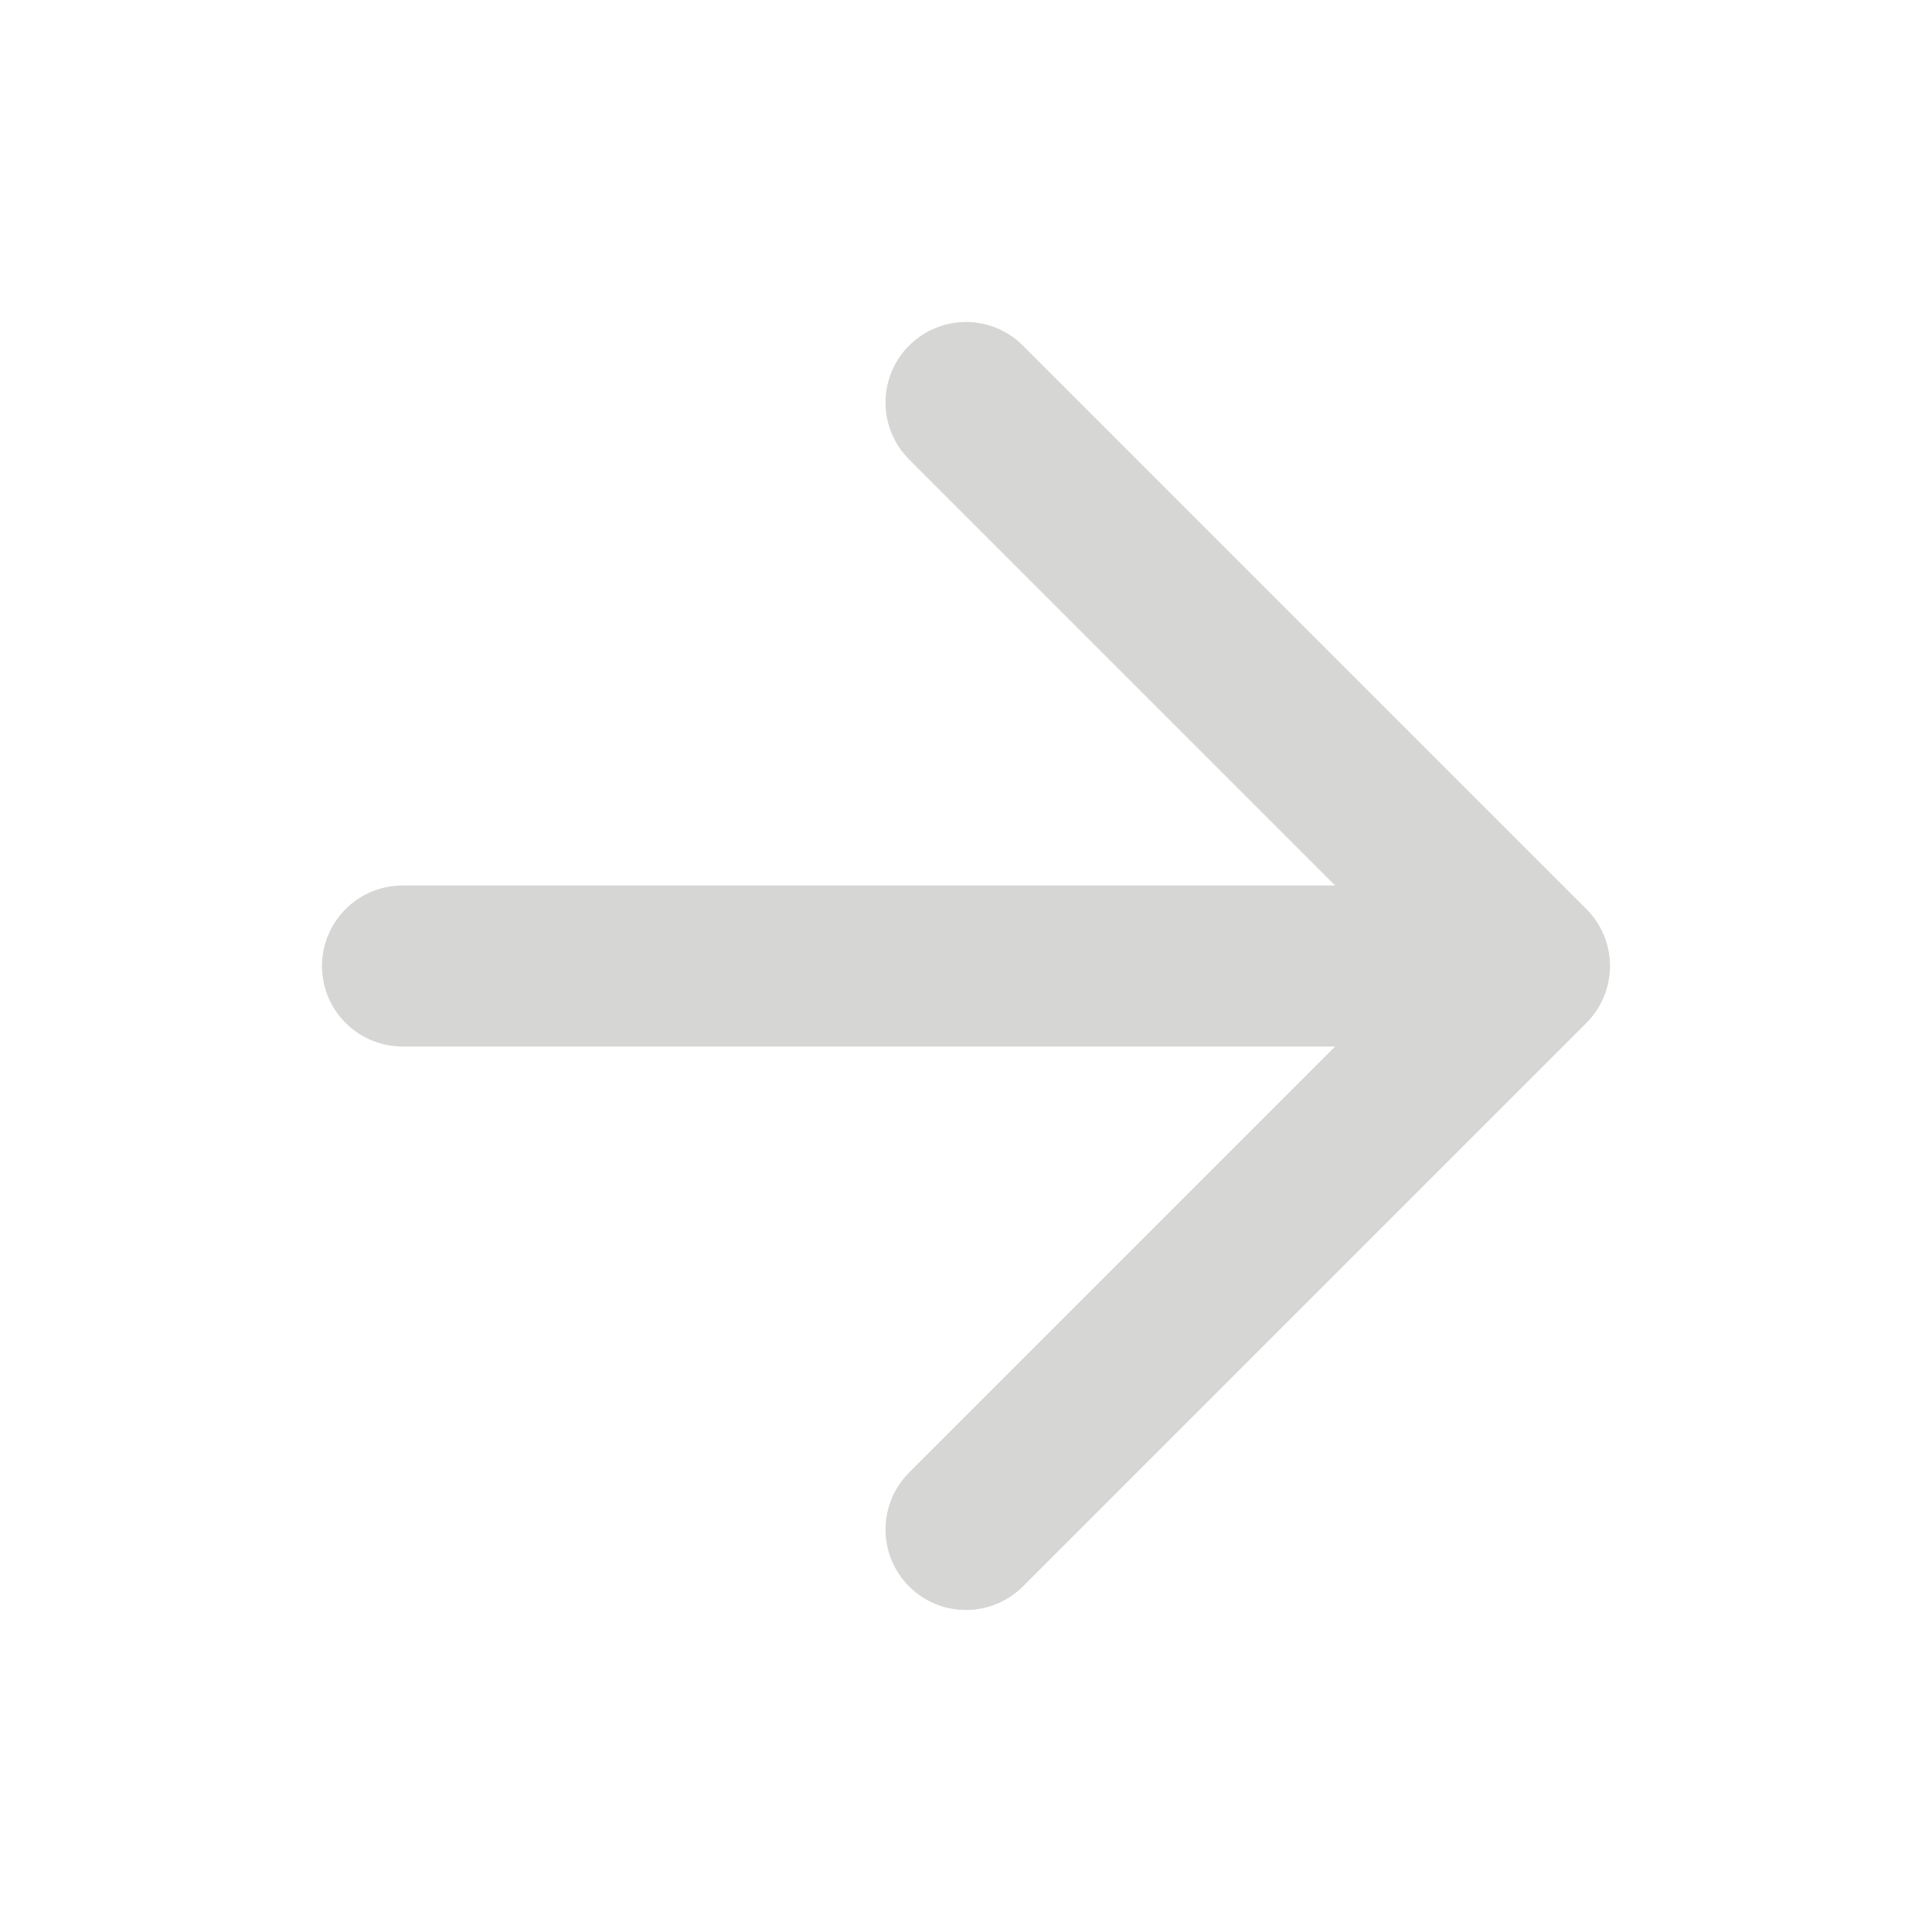
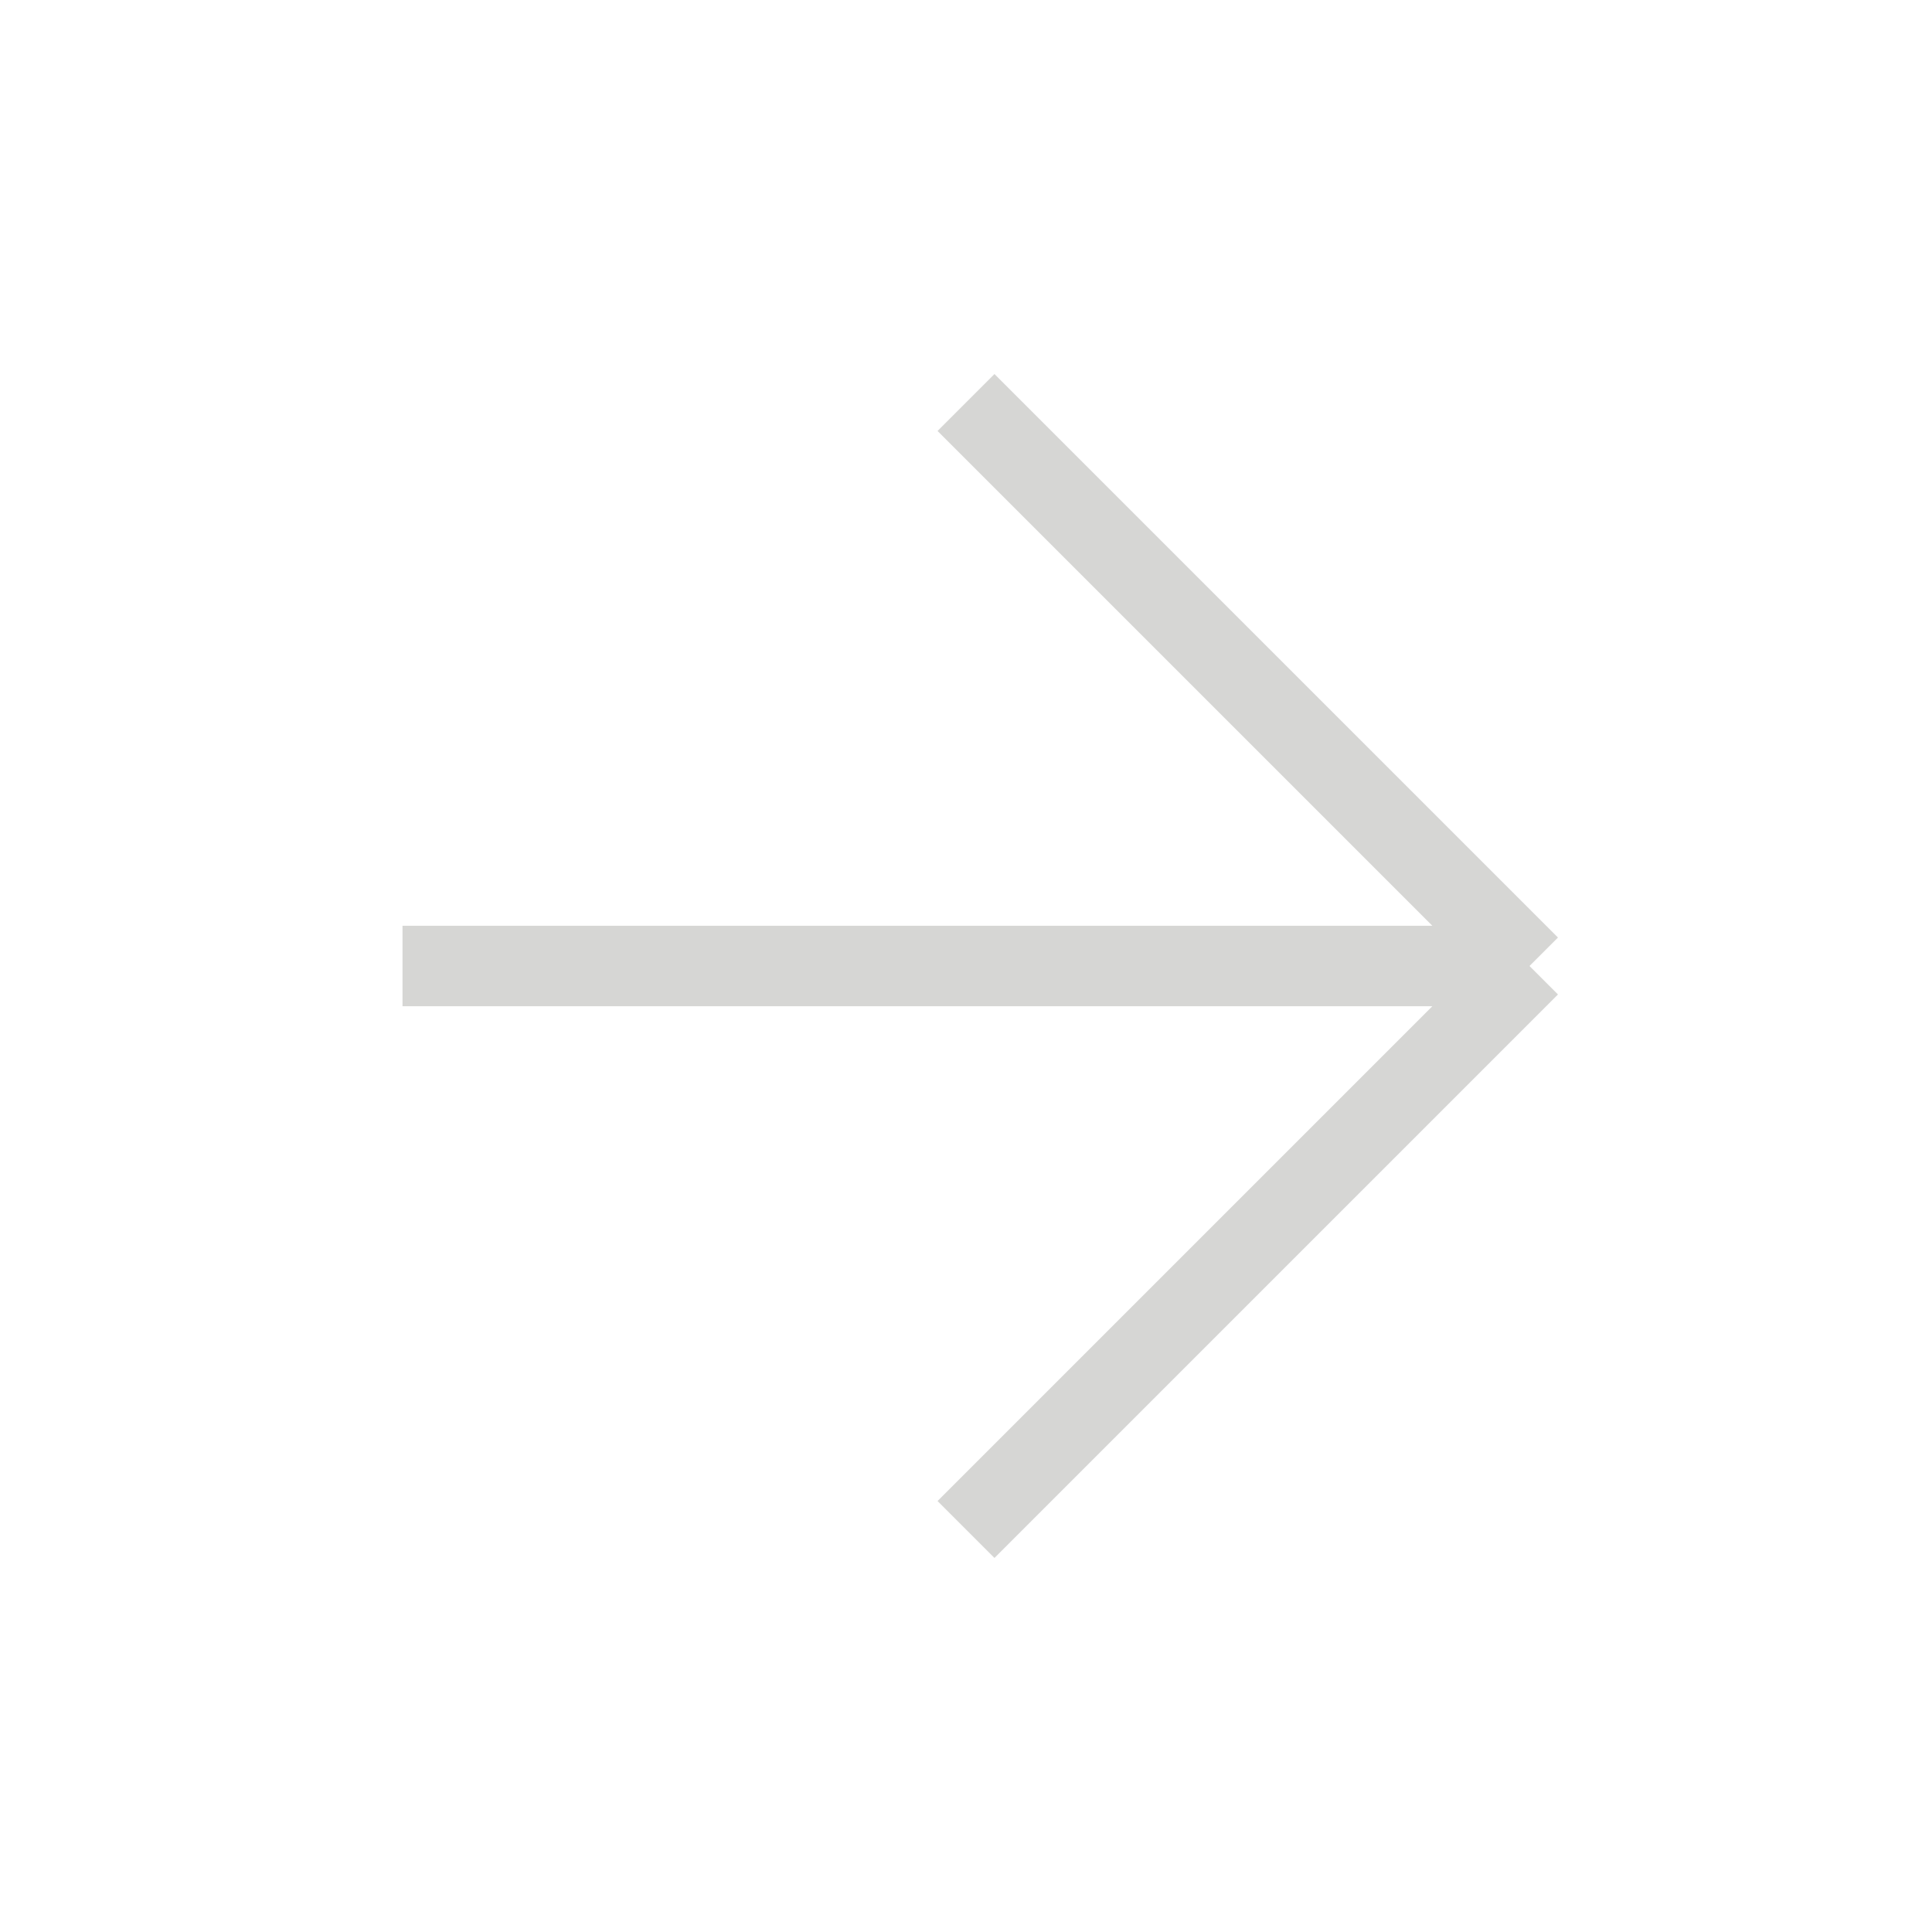
<svg xmlns="http://www.w3.org/2000/svg" width="24" height="24" viewBox="0 0 24 24" fill="none">
-   <path d="M5 12H19M19 12L12 5M19 12L12 19" stroke="#D6D6D4" stroke-width="2" stroke-linecap="round" stroke-linejoin="round" />
+   <path d="M5 12H19M19 12L12 5M19 12L12 19" stroke="#D6D6D4" strokeWidth="2" strokeLinecap="round" strokeLinejoin="round" />
</svg>
